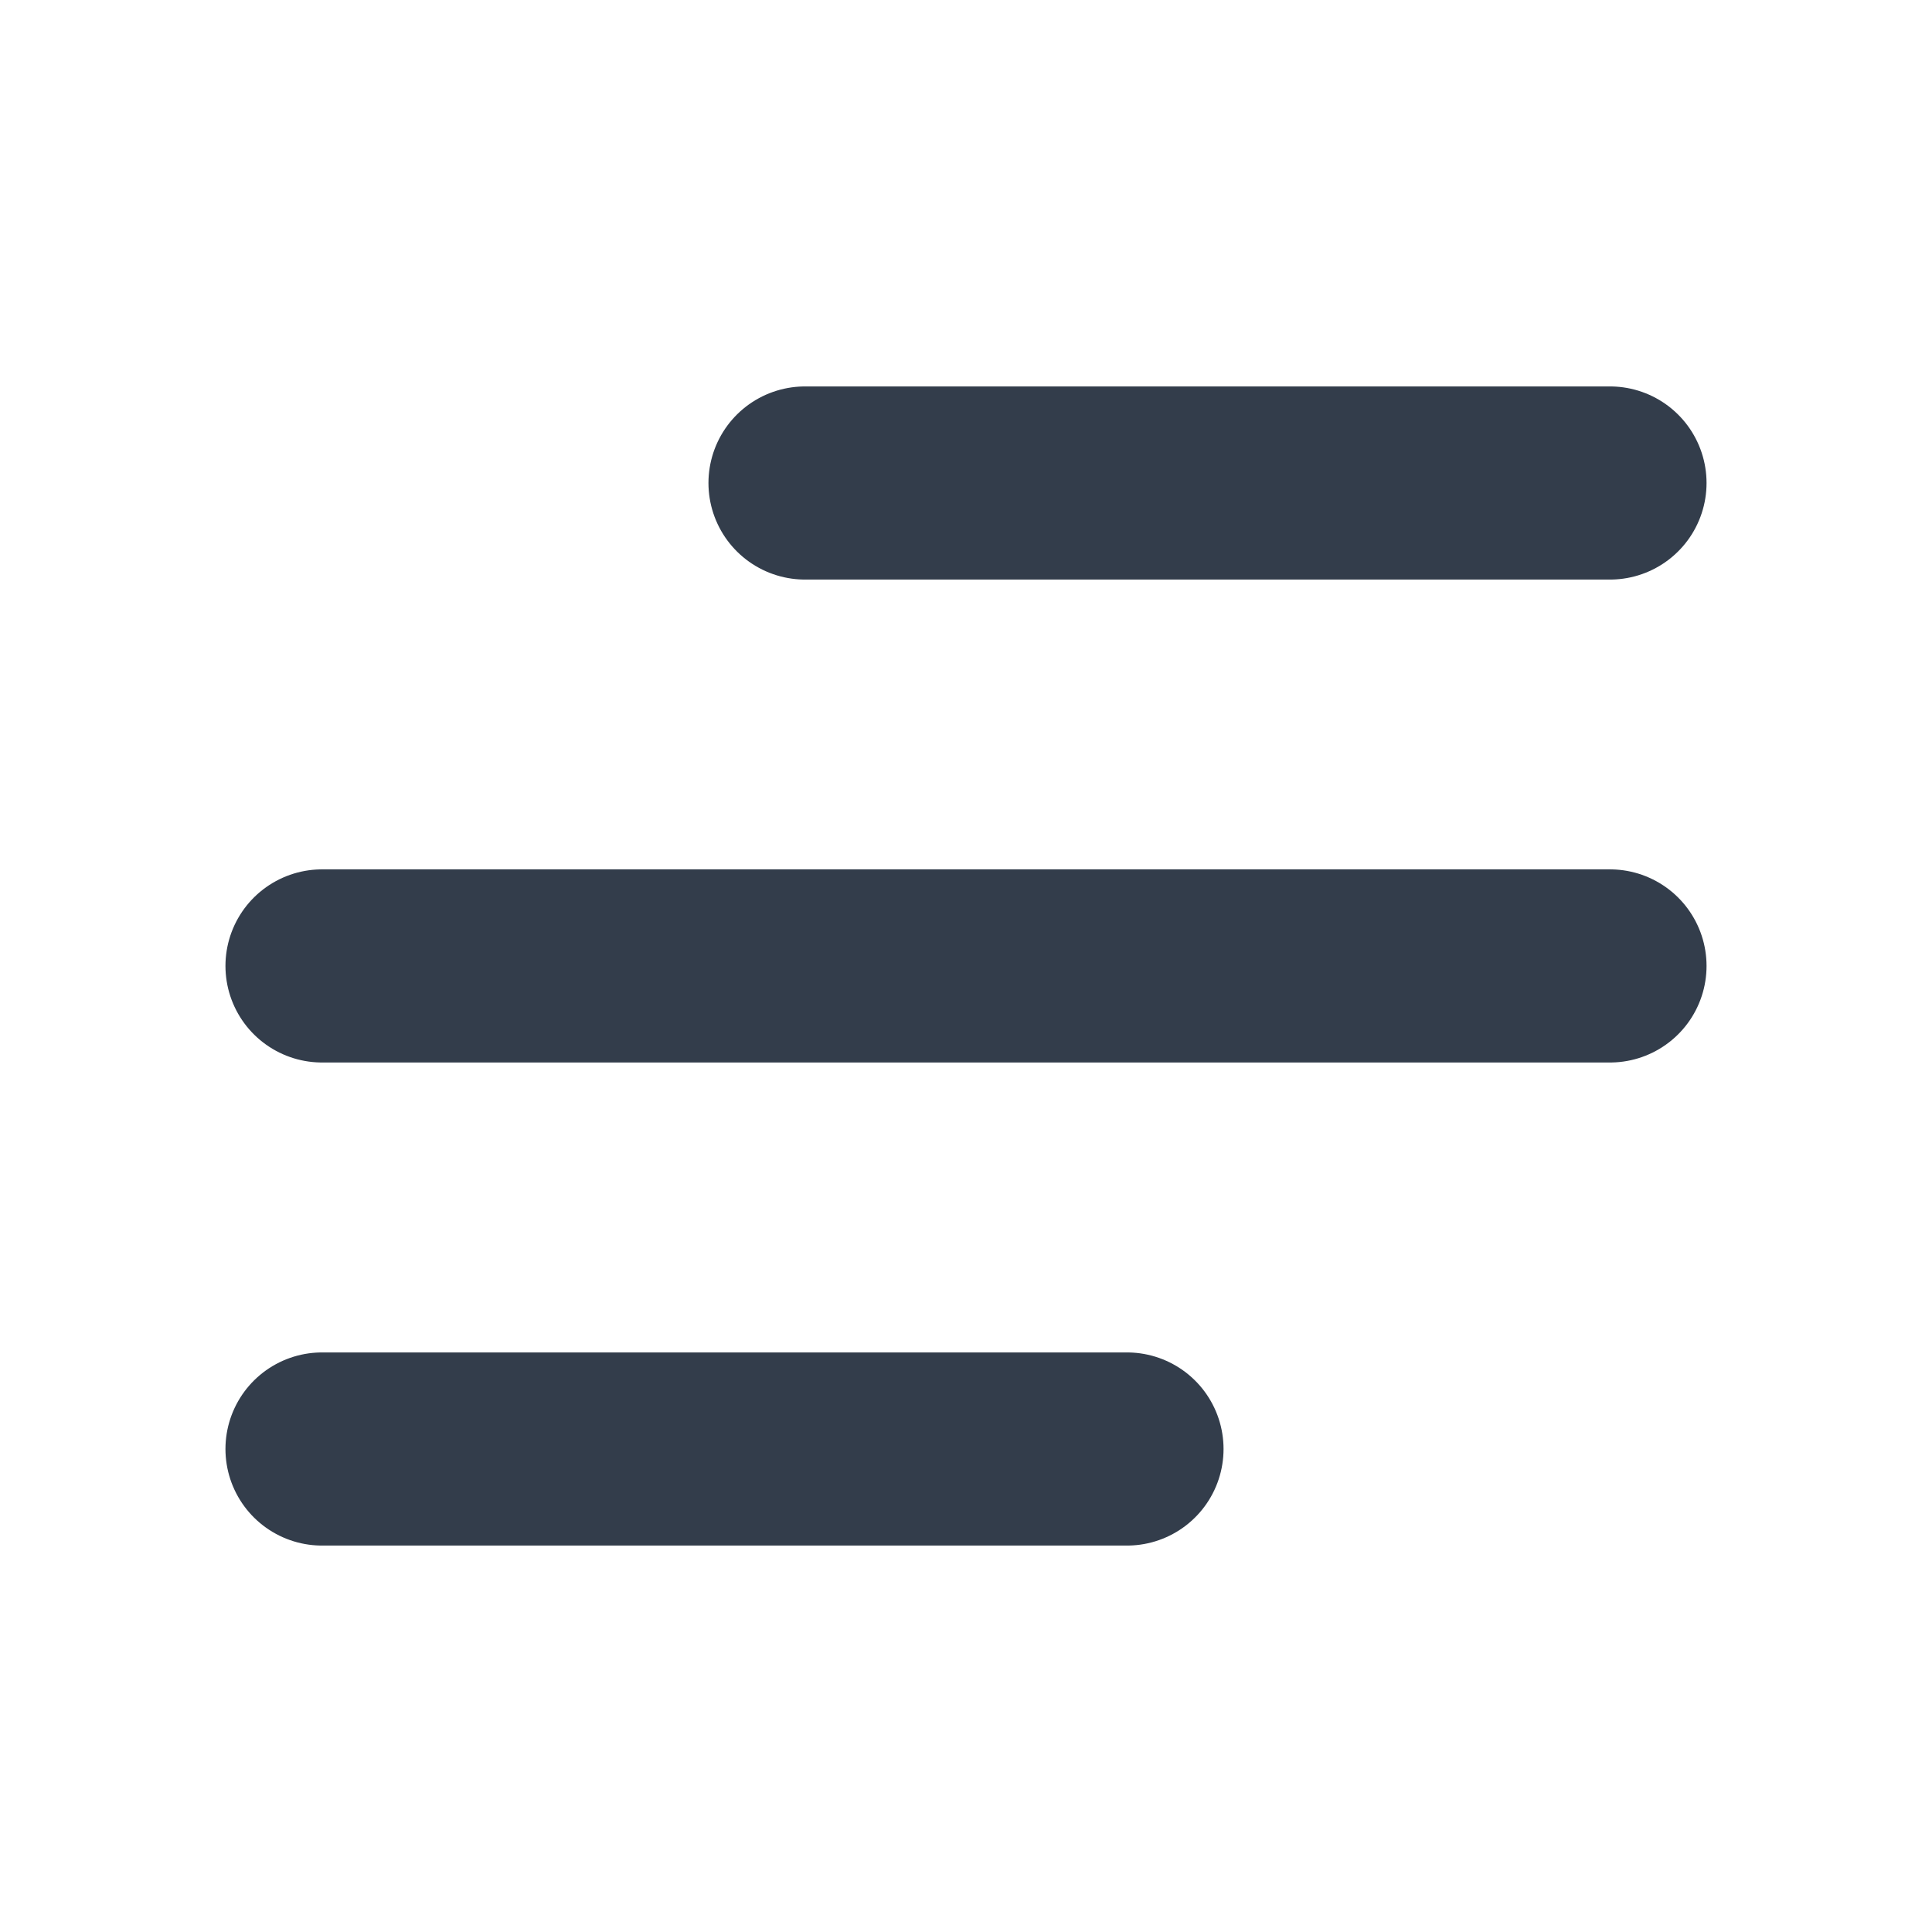
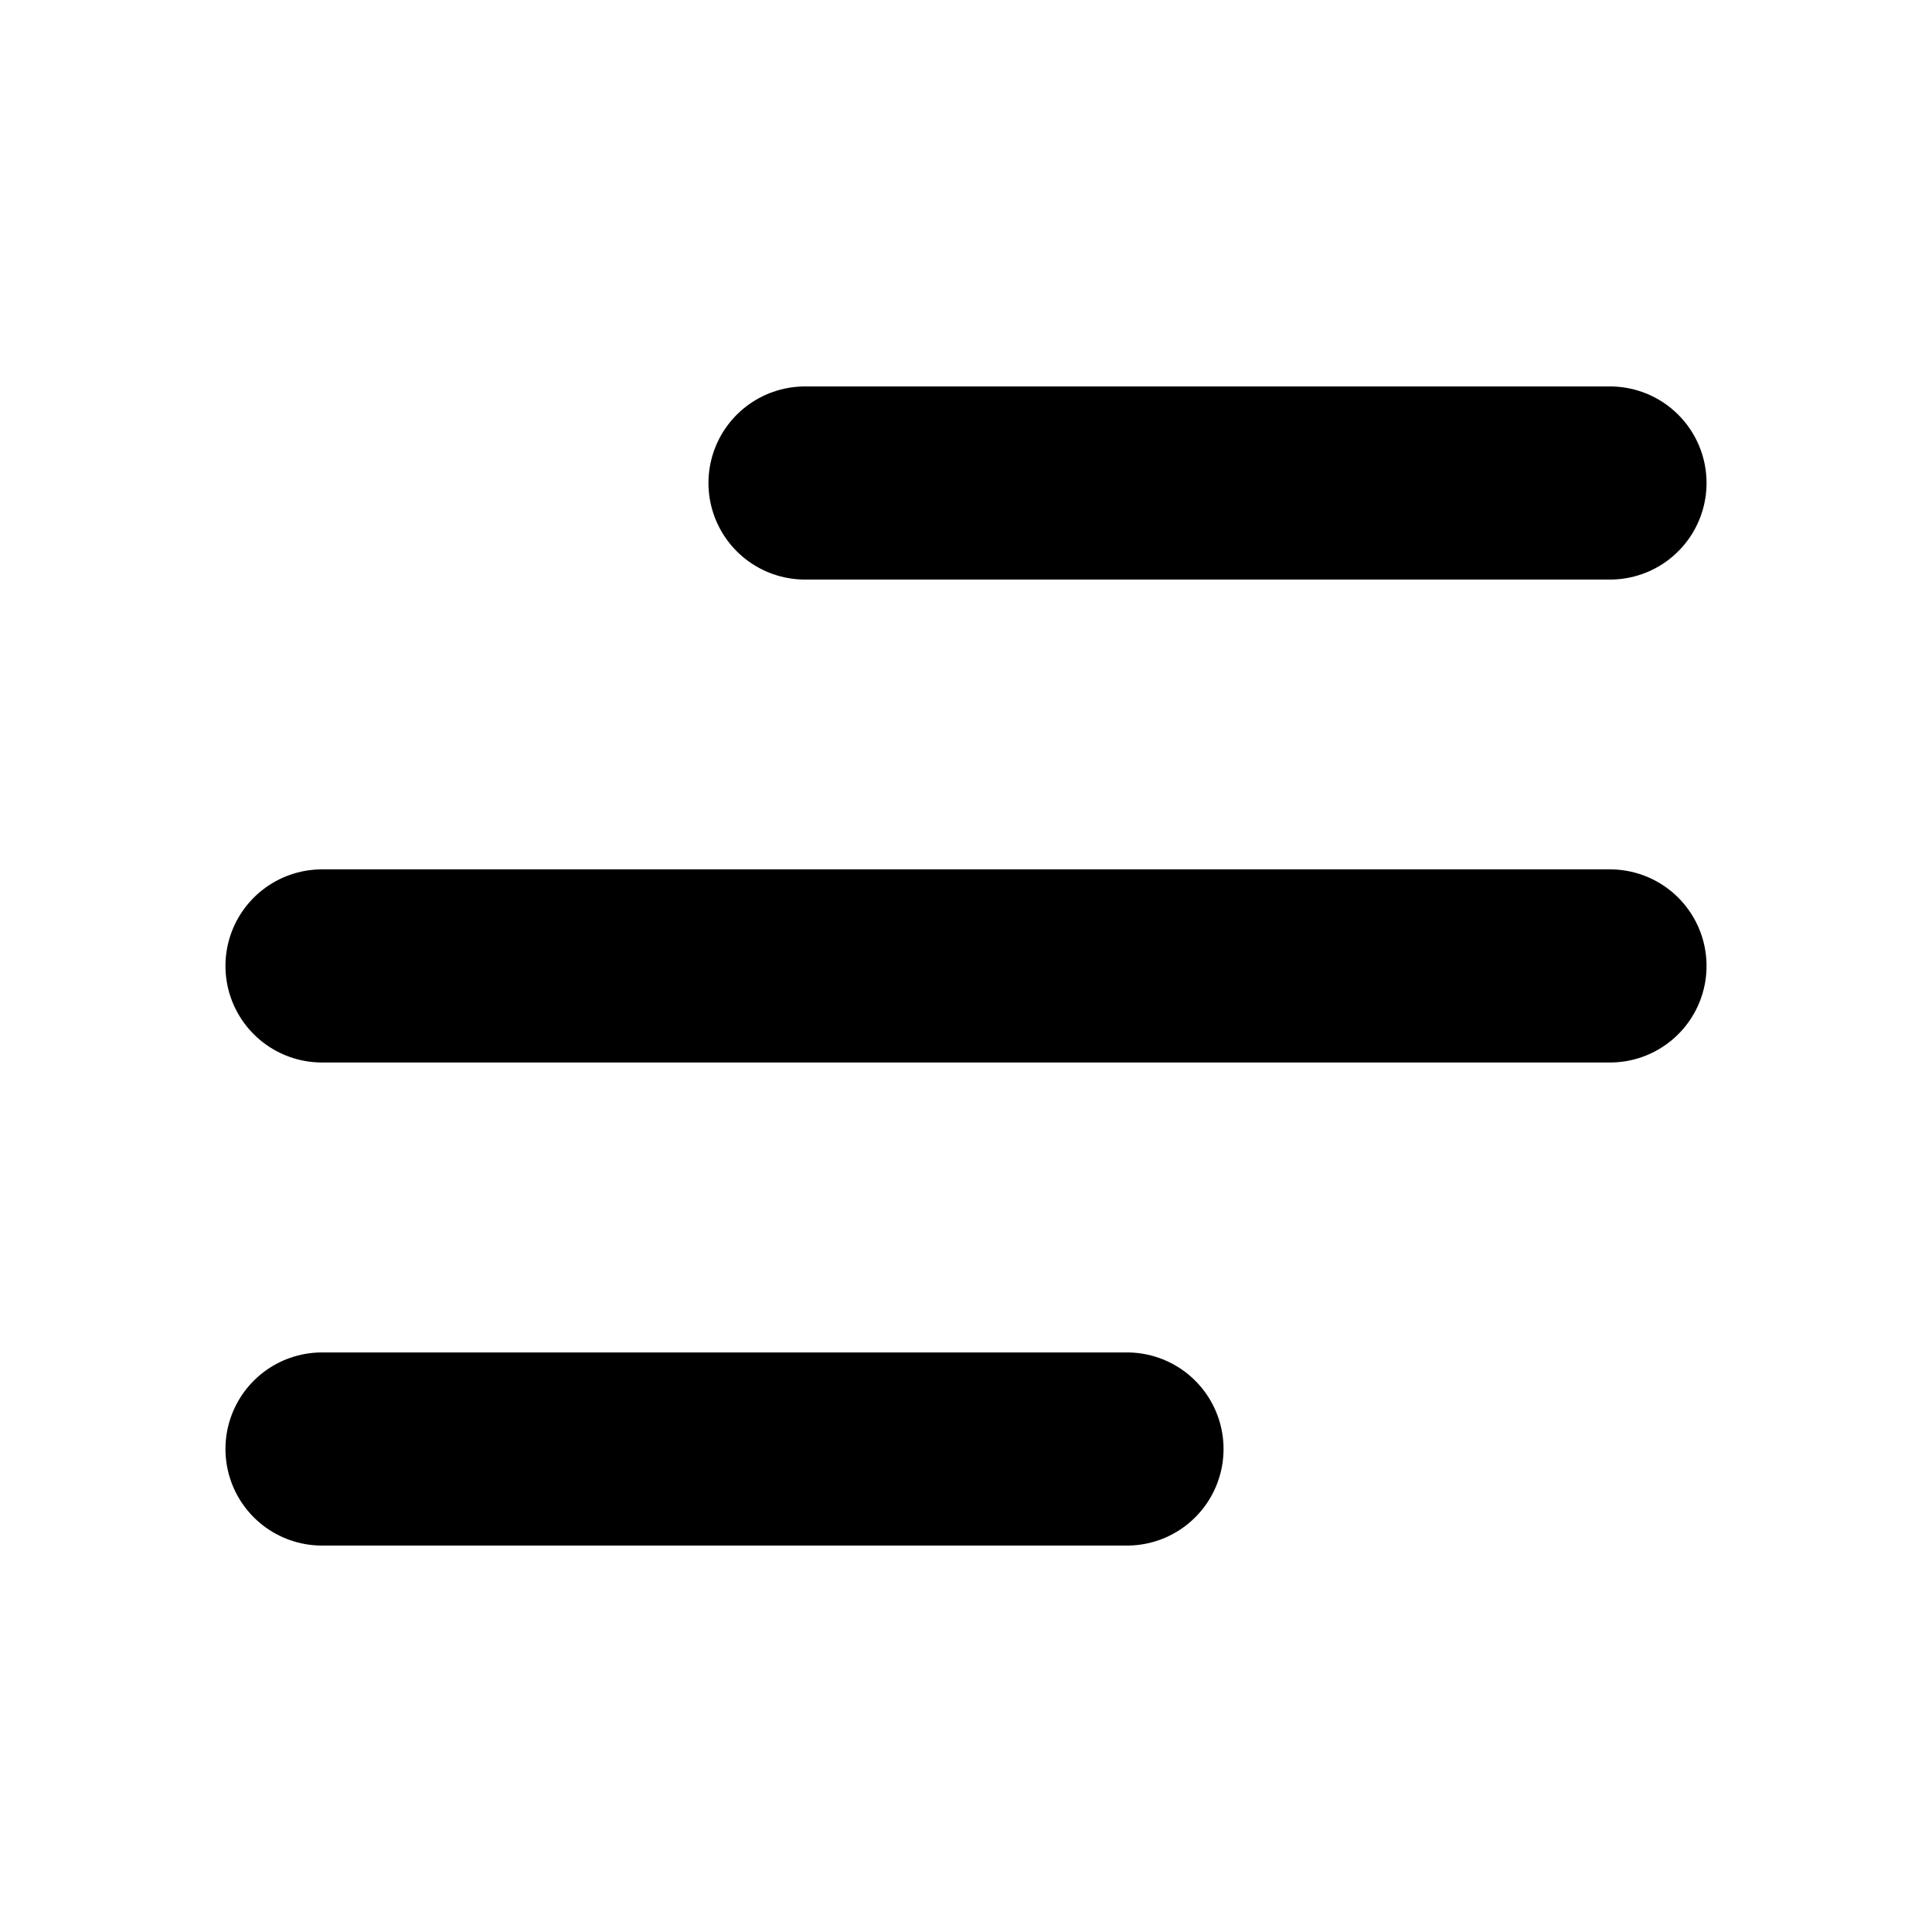
<svg xmlns="http://www.w3.org/2000/svg" width="28" height="28" viewBox="0 0 28 28" fill="none">
-   <path d="M11.667 7H23.333M4.667 13.999H23.333H8.167M4.667 21H16.333" stroke="#333D4B" stroke-width="2.799" stroke-linecap="round" stroke-linejoin="round" />
+   <path d="M11.667 7H23.333M4.667 13.999H23.333H8.167M4.667 21H16.333" stroke="currentColor" stroke-width="2.799" stroke-linecap="round" stroke-linejoin="round" />
</svg>
